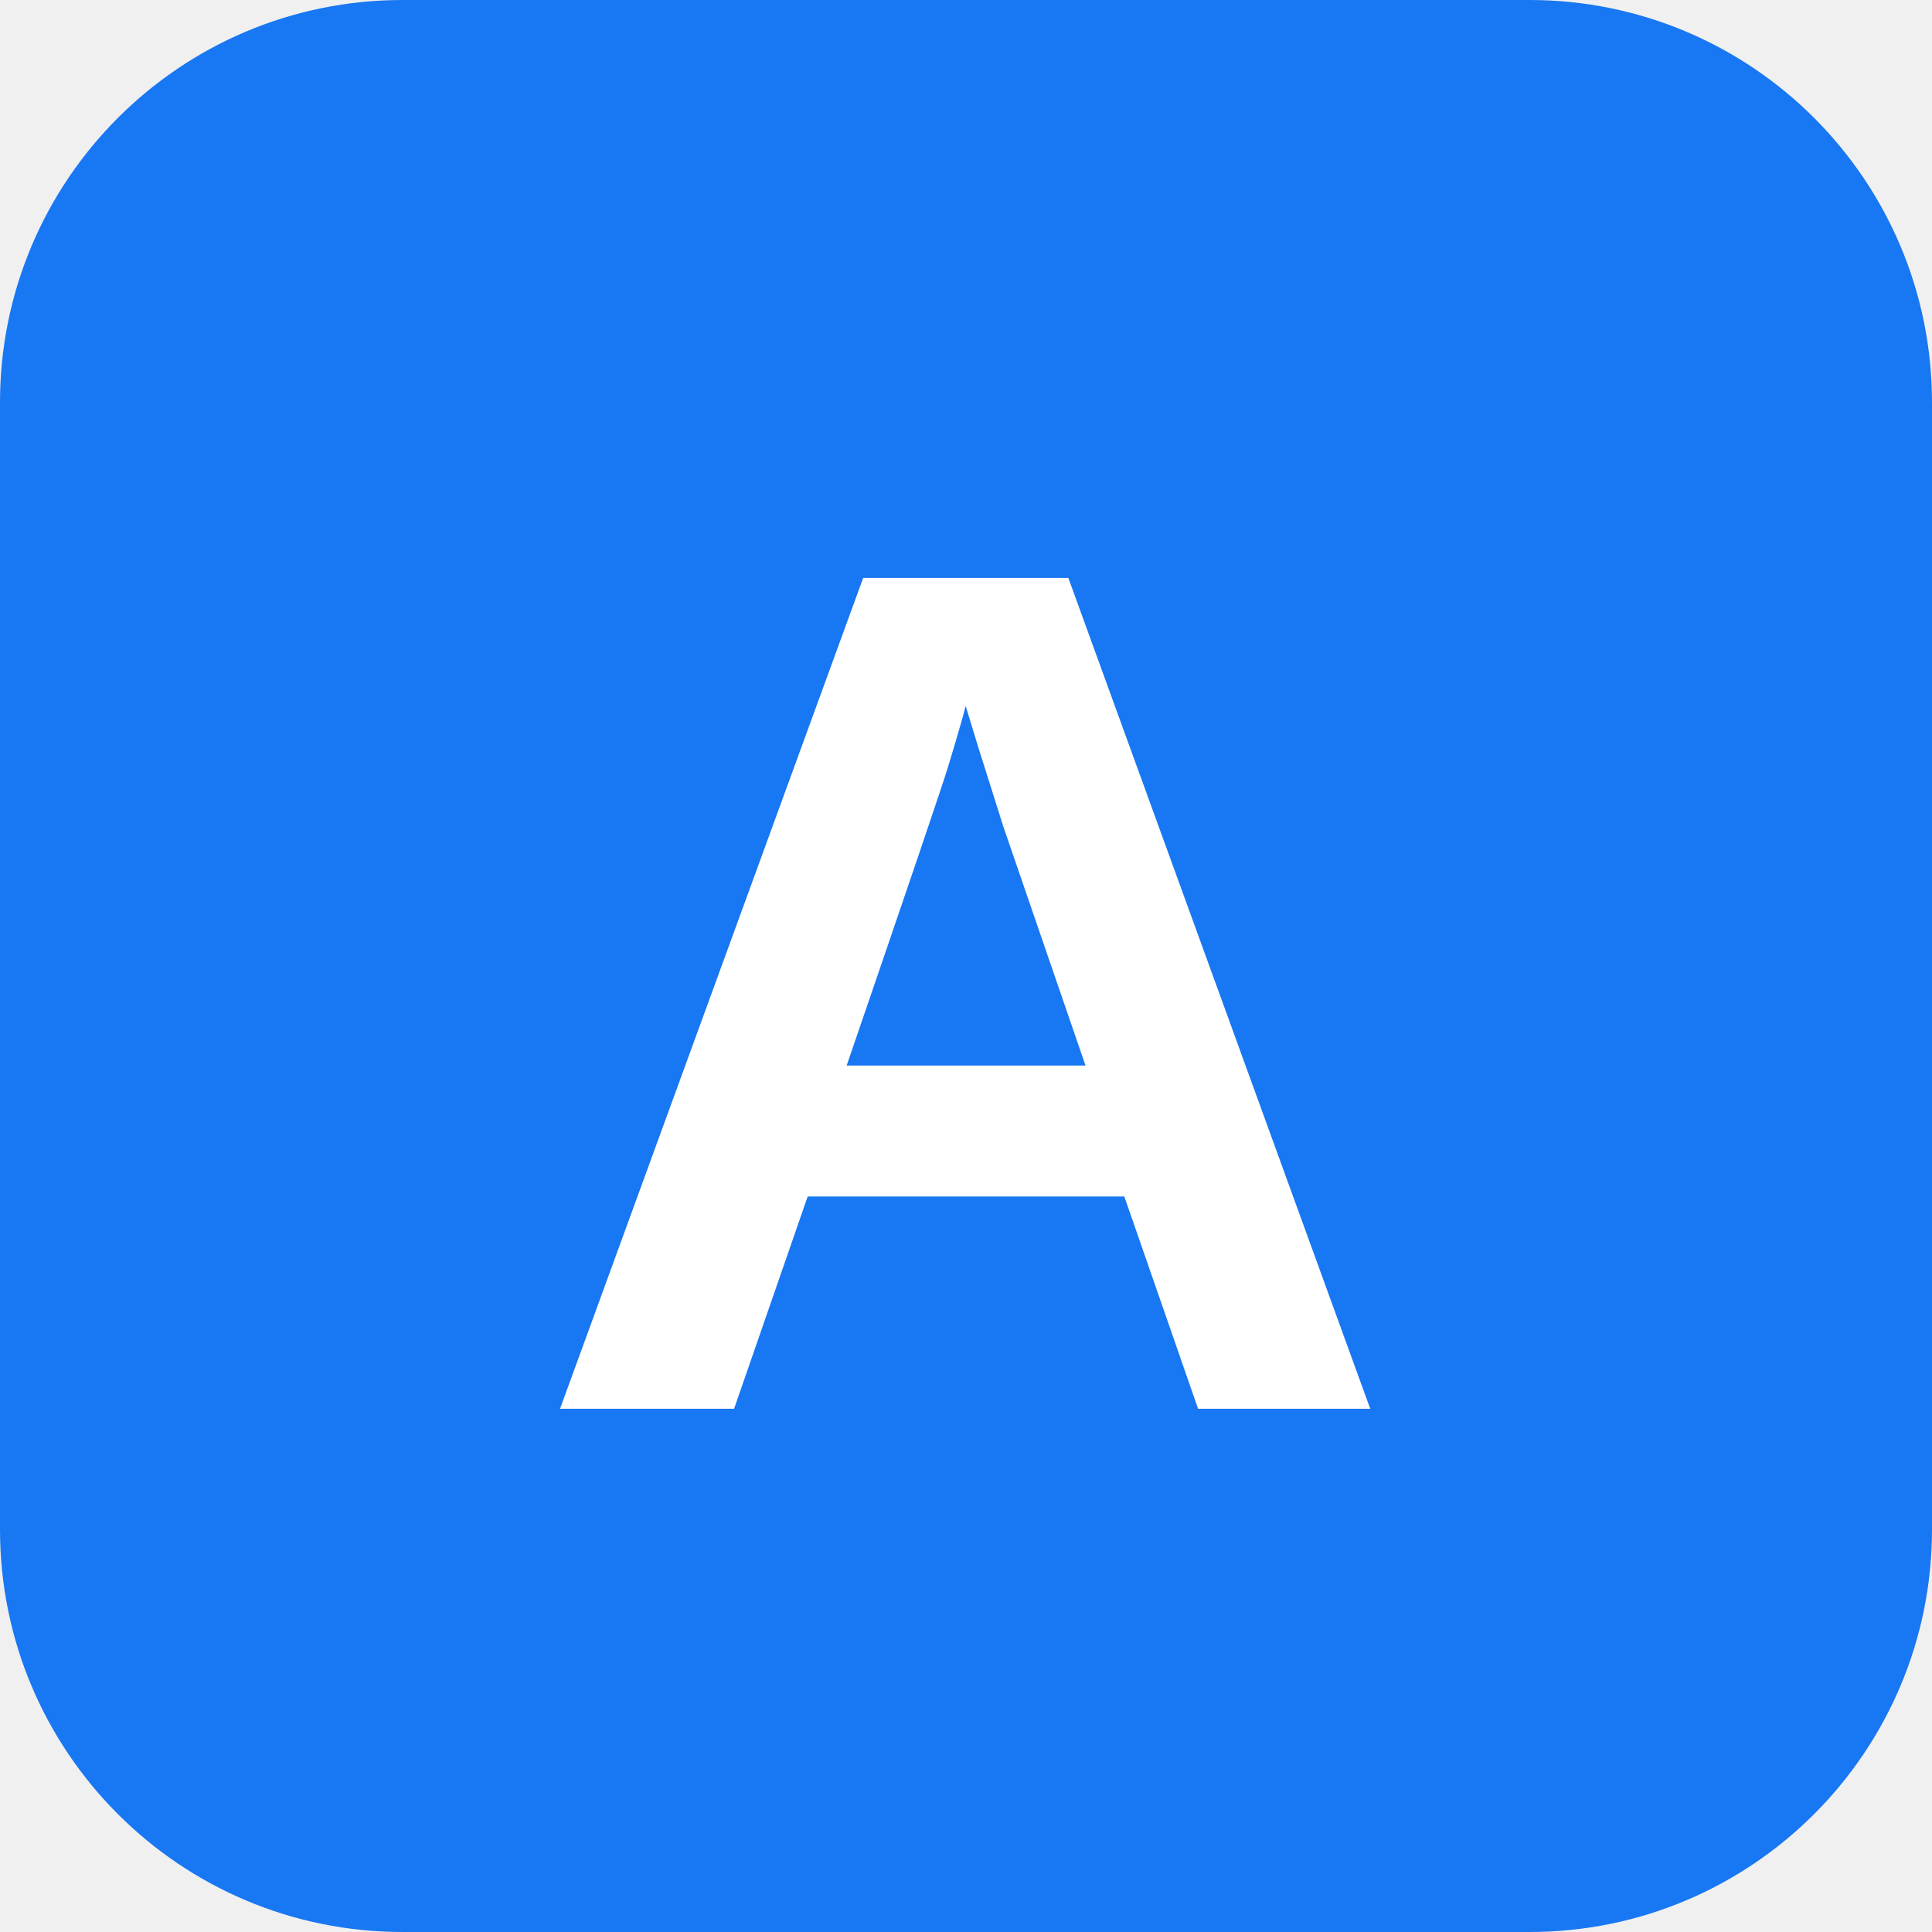
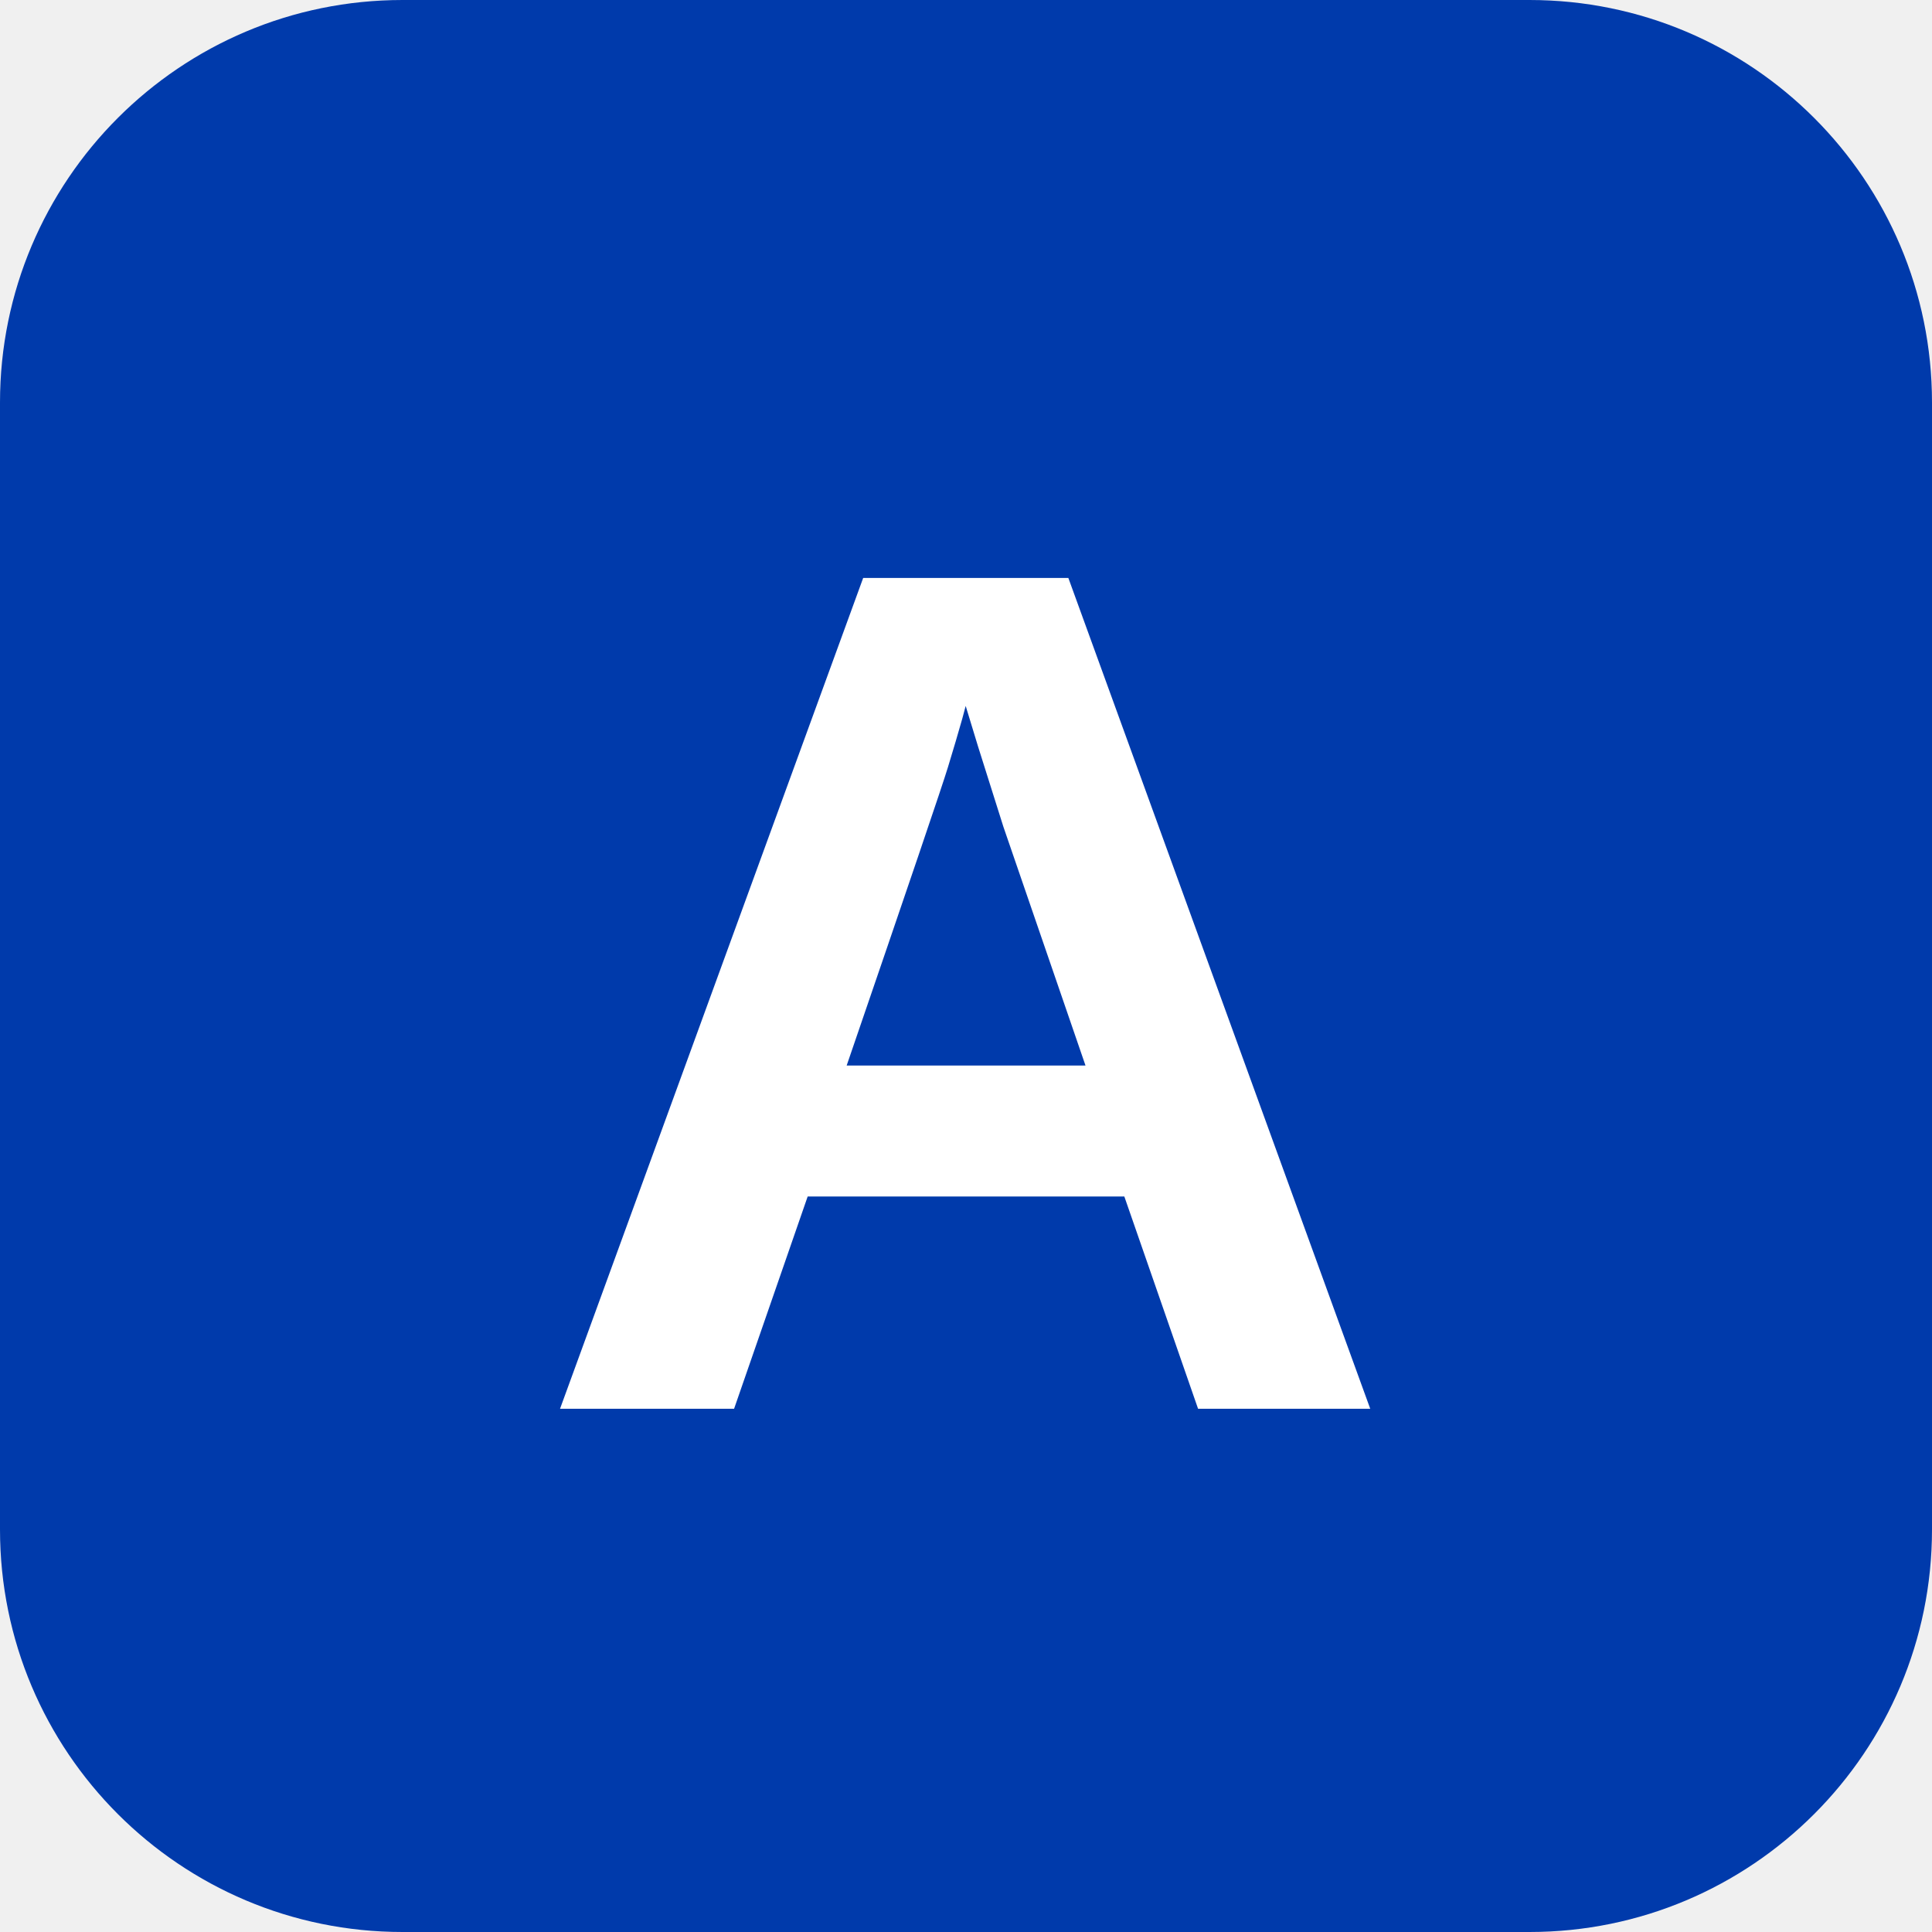
<svg xmlns="http://www.w3.org/2000/svg" viewBox="0 0 192 192" width="192" height="192">
-   <rect width="192" height="192" rx="40" fill="#1877f2" />
+   <rect width="192" height="192" rx="40" fill="#003AAB" />
  <text x="96" y="140" font-family="Arial, Helvetica, sans-serif" font-size="120" font-weight="900" fill="white" text-anchor="middle">A</text>
</svg>
